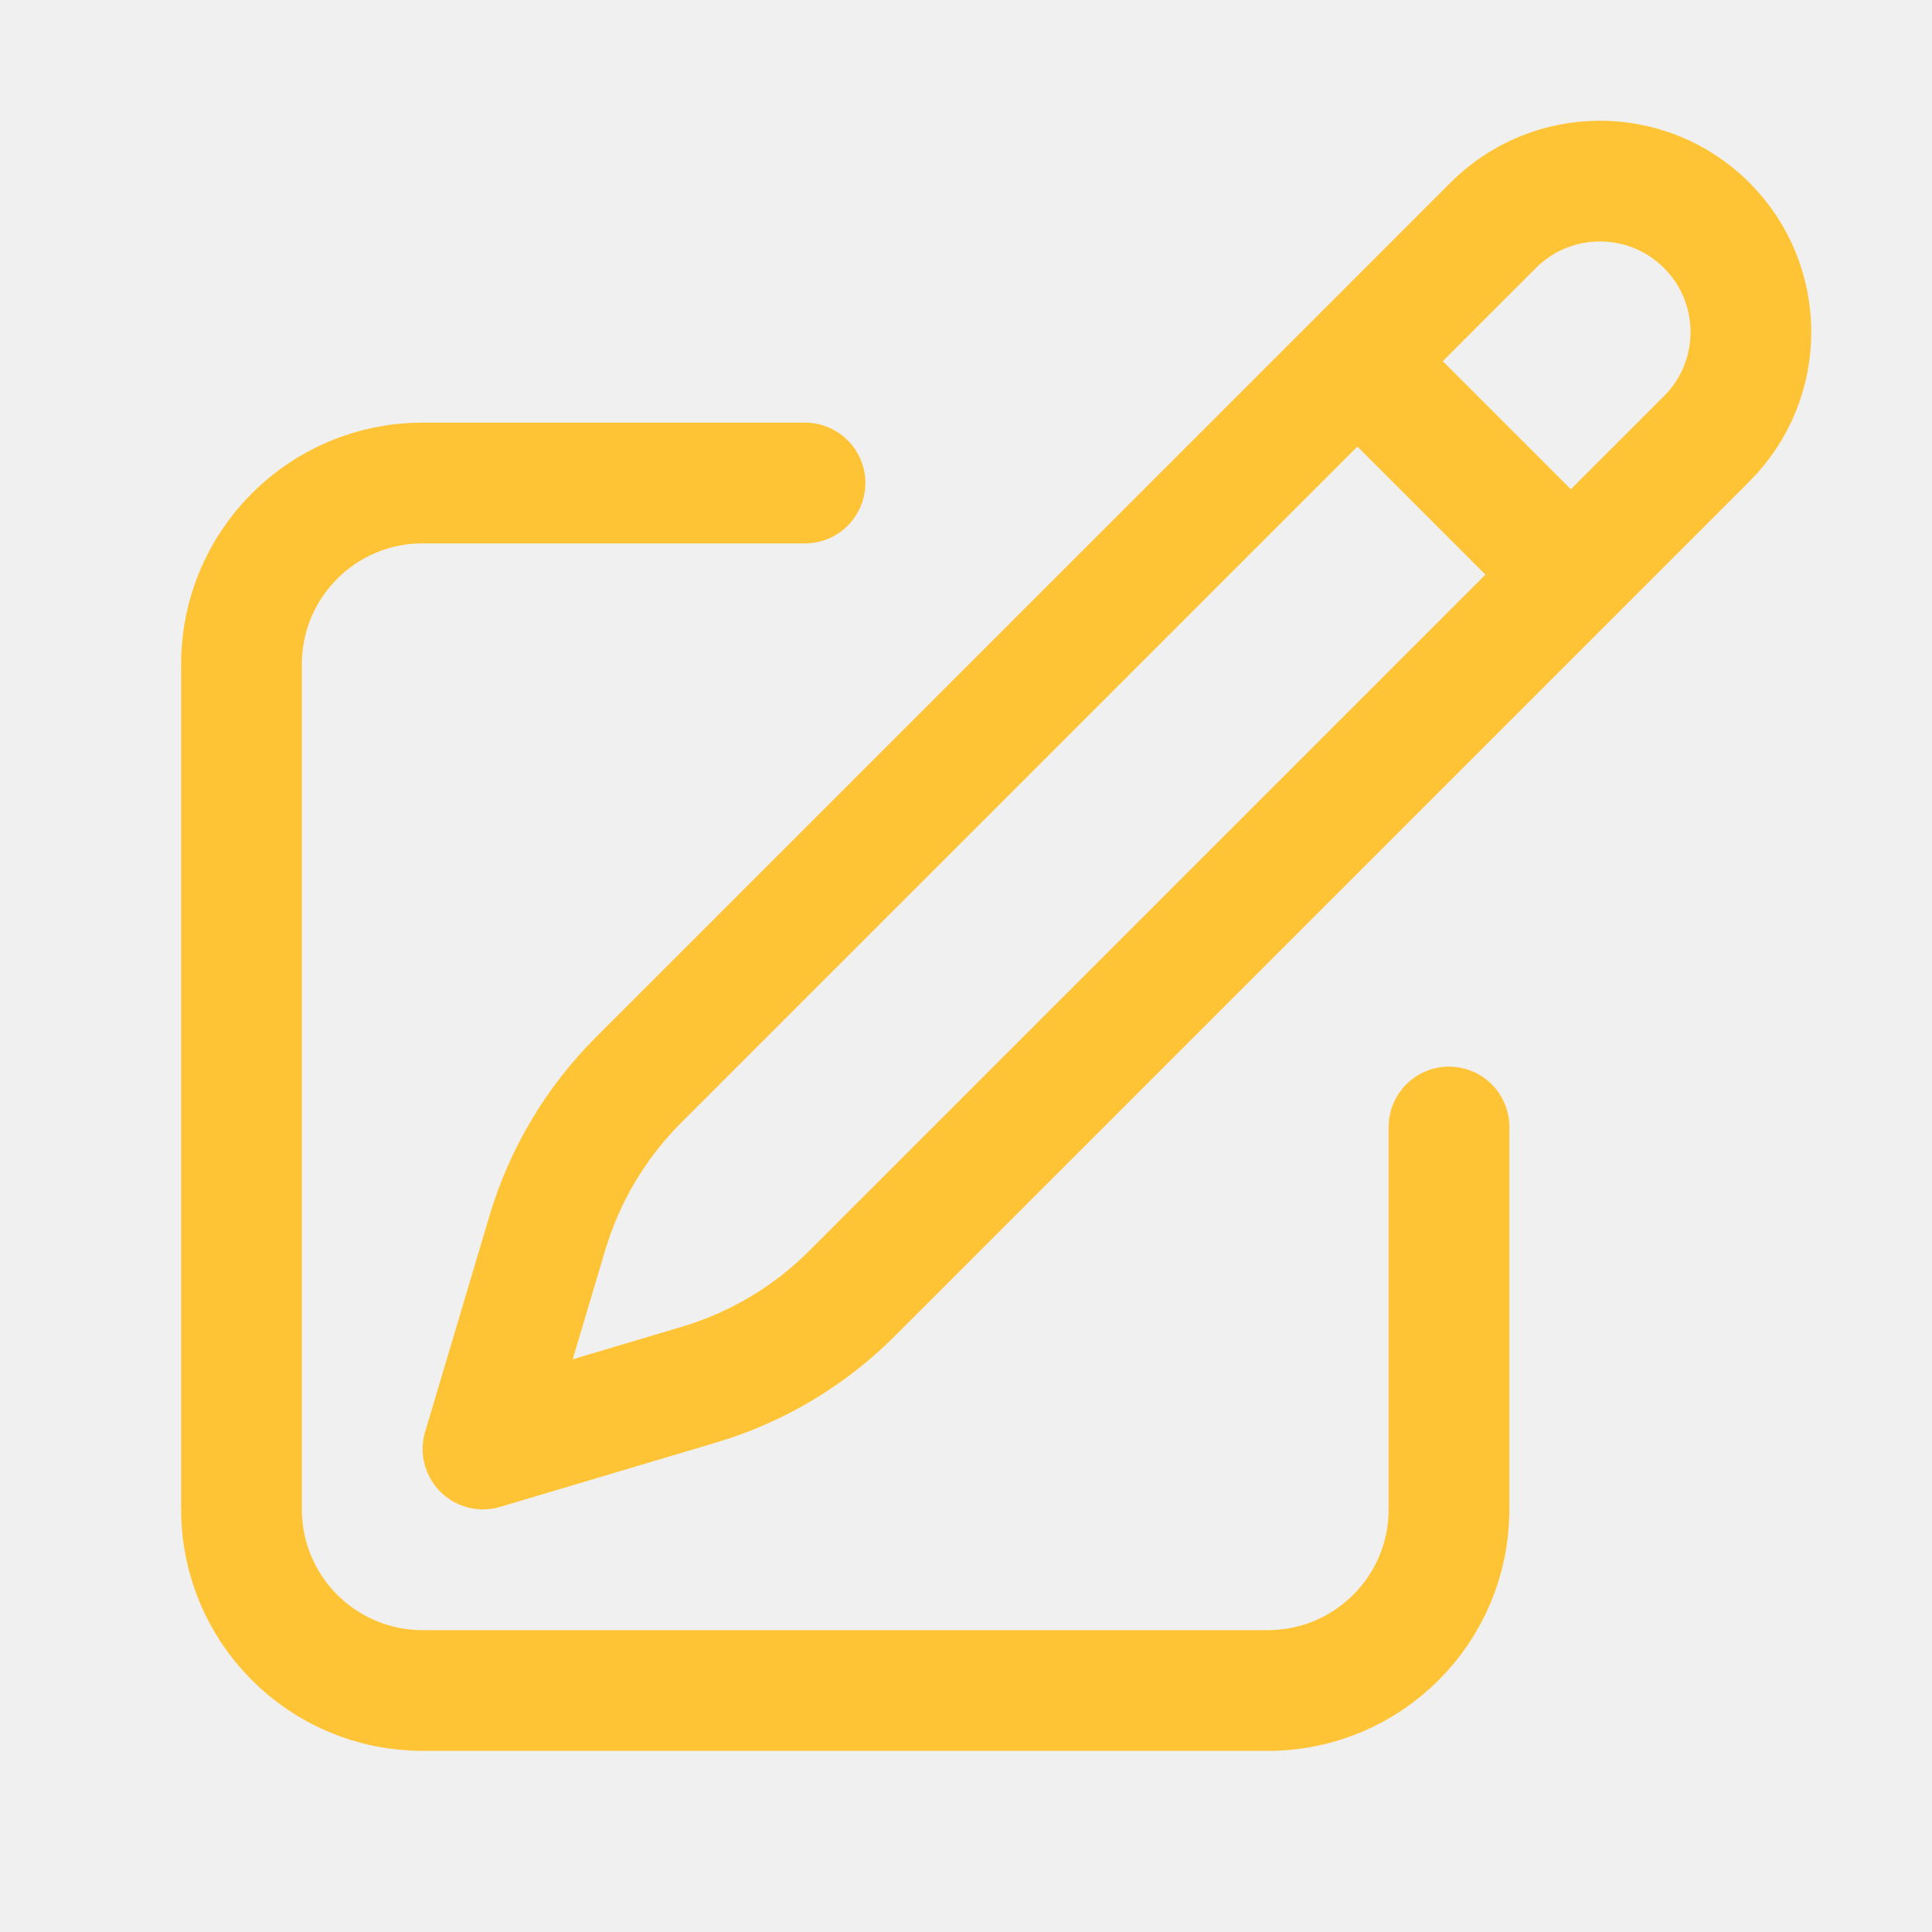
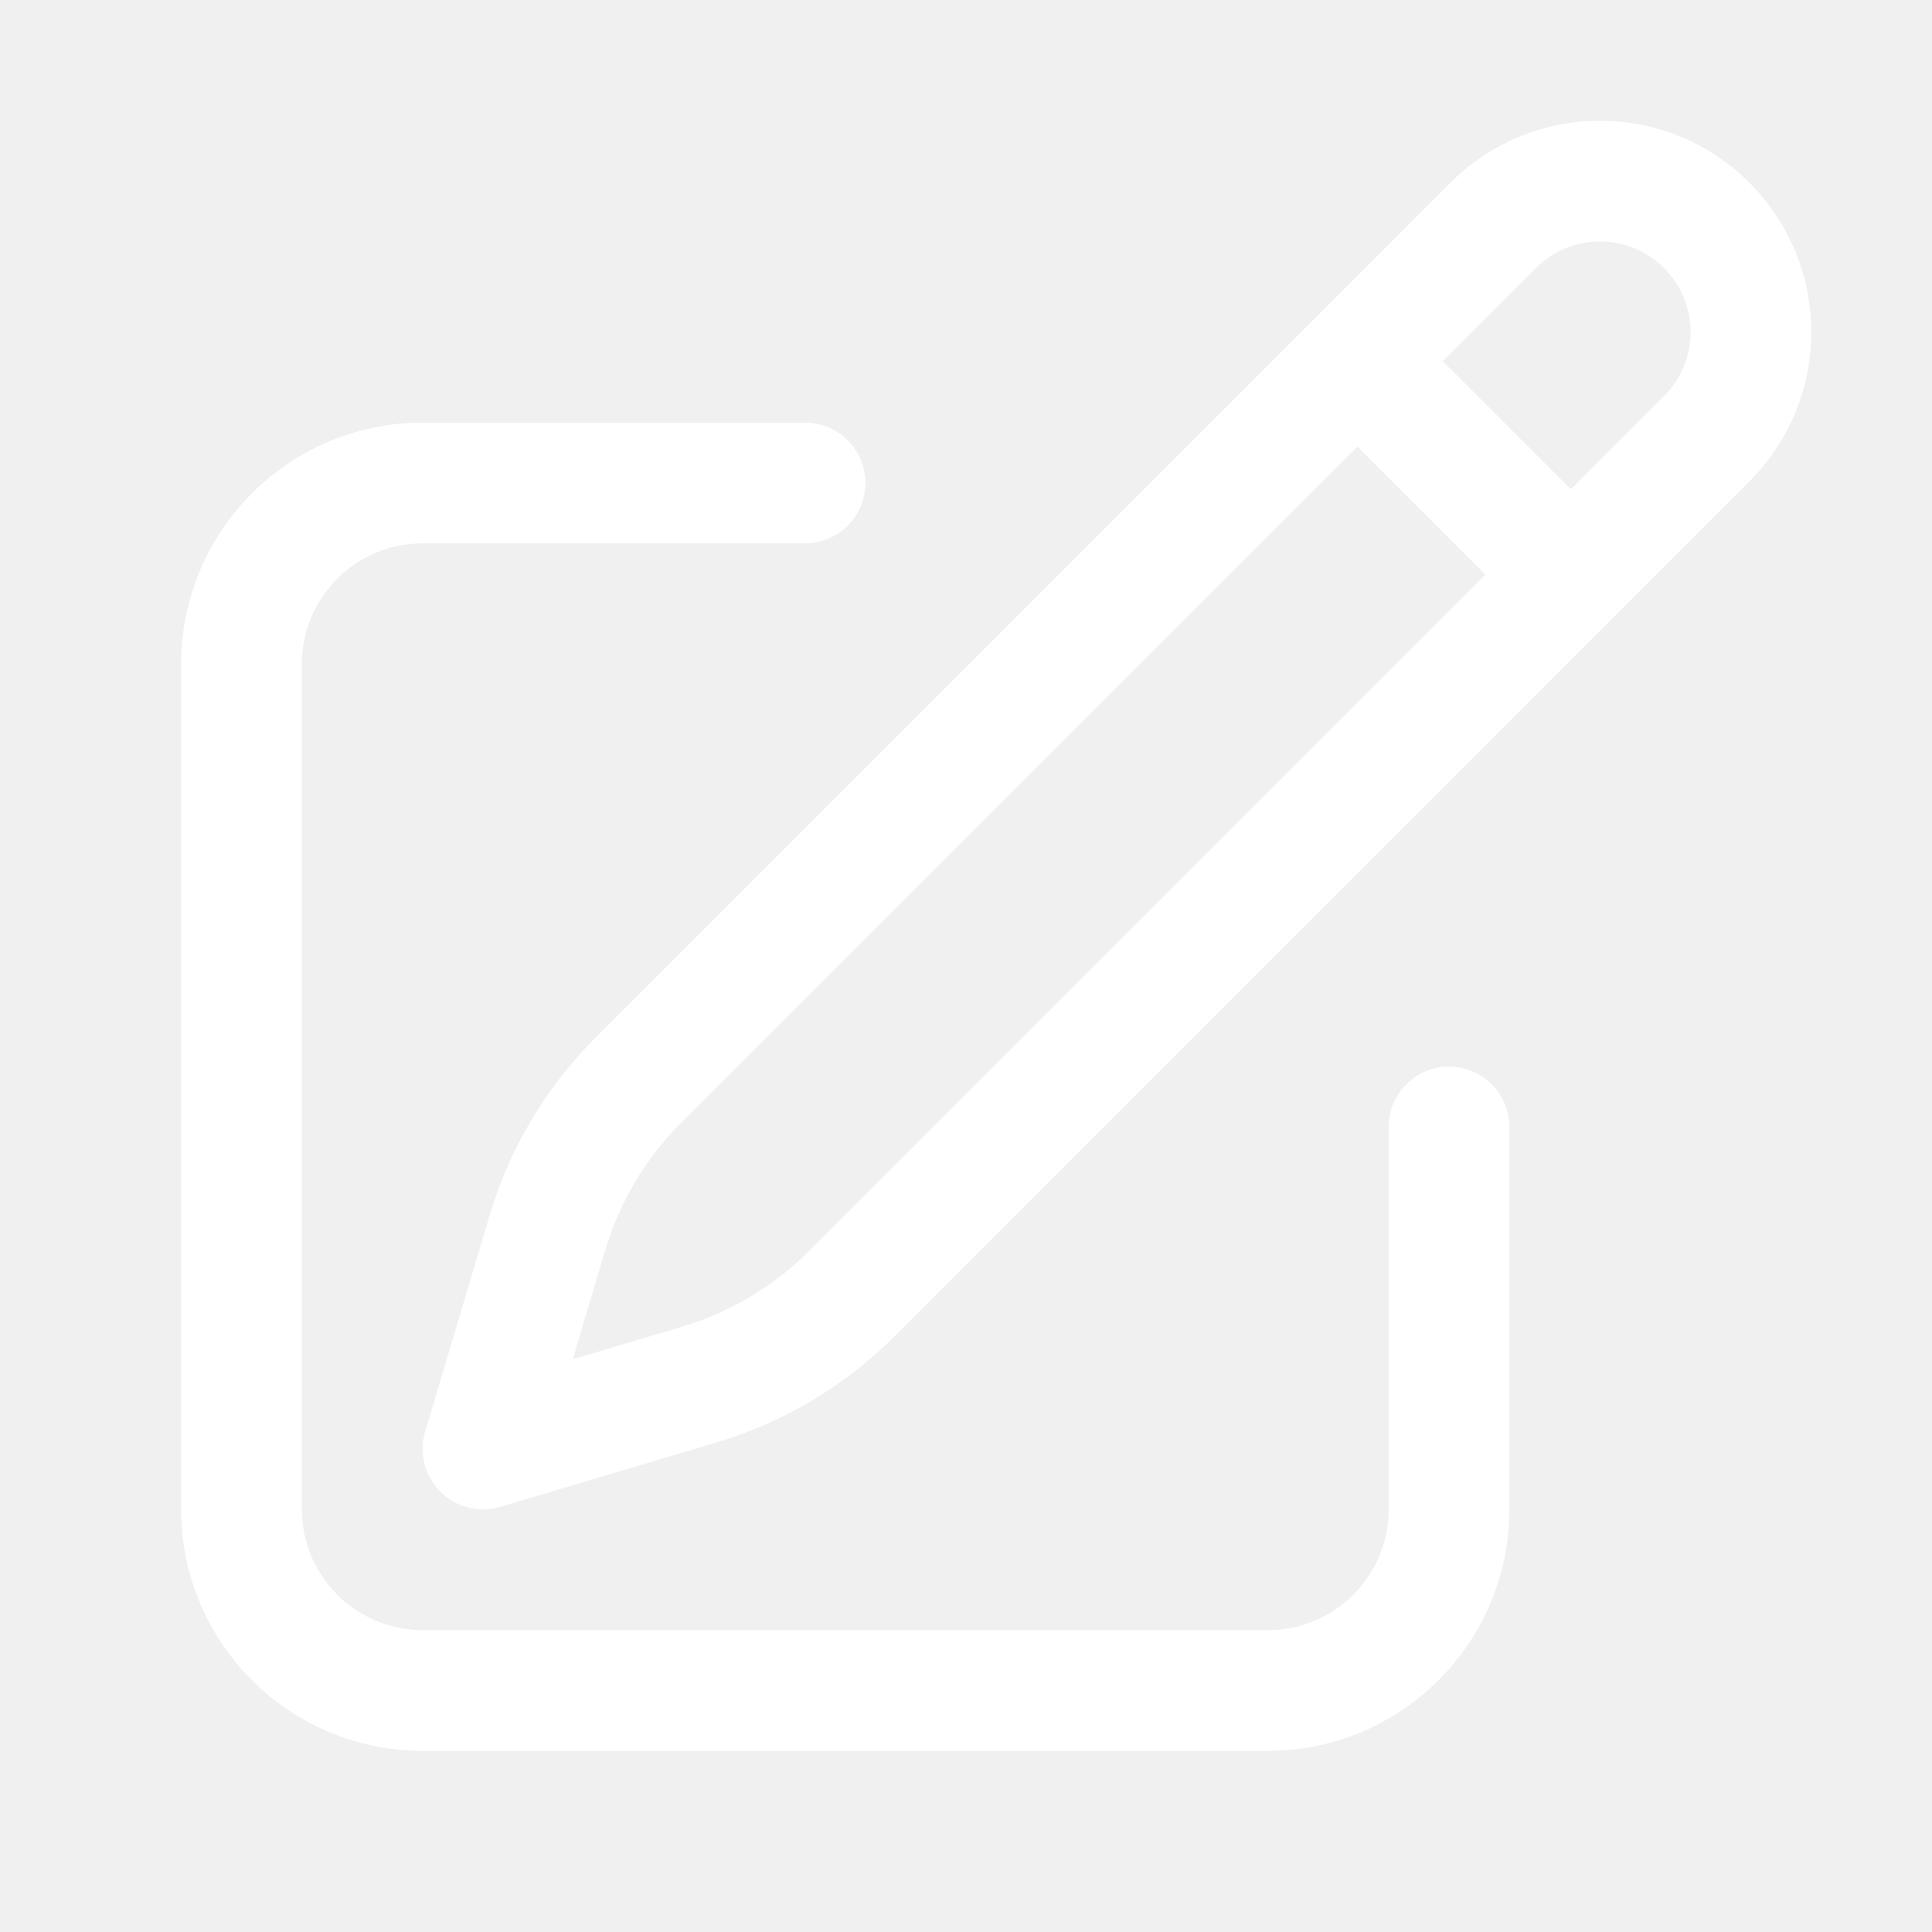
- <svg xmlns="http://www.w3.org/2000/svg" fill="none" viewBox="0 0 24 24" stroke-width="1.5" stroke="#FFC436" class="w-6 h-6">
+ <svg xmlns="http://www.w3.org/2000/svg" fill="none" viewBox="0 0 24 24" stroke-width="1.5" stroke="white" class="w-6 h-6">
  <path stroke-linecap="round" stroke-linejoin="round" d="M16.862 4.487l1.687-1.688a1.875 1.875 0 112.652 2.652L10.582 16.07a4.5 4.5 0 01-1.897 1.13L6 18l.8-2.685a4.5 4.5 0 011.13-1.897l8.932-8.931zm0 0L19.5 7.125M18 14v4.75A2.25 2.25 0 0115.75 21H5.25A2.25 2.25 0 013 18.75V8.25A2.25 2.25 0 015.25 6H10" />
</svg>
